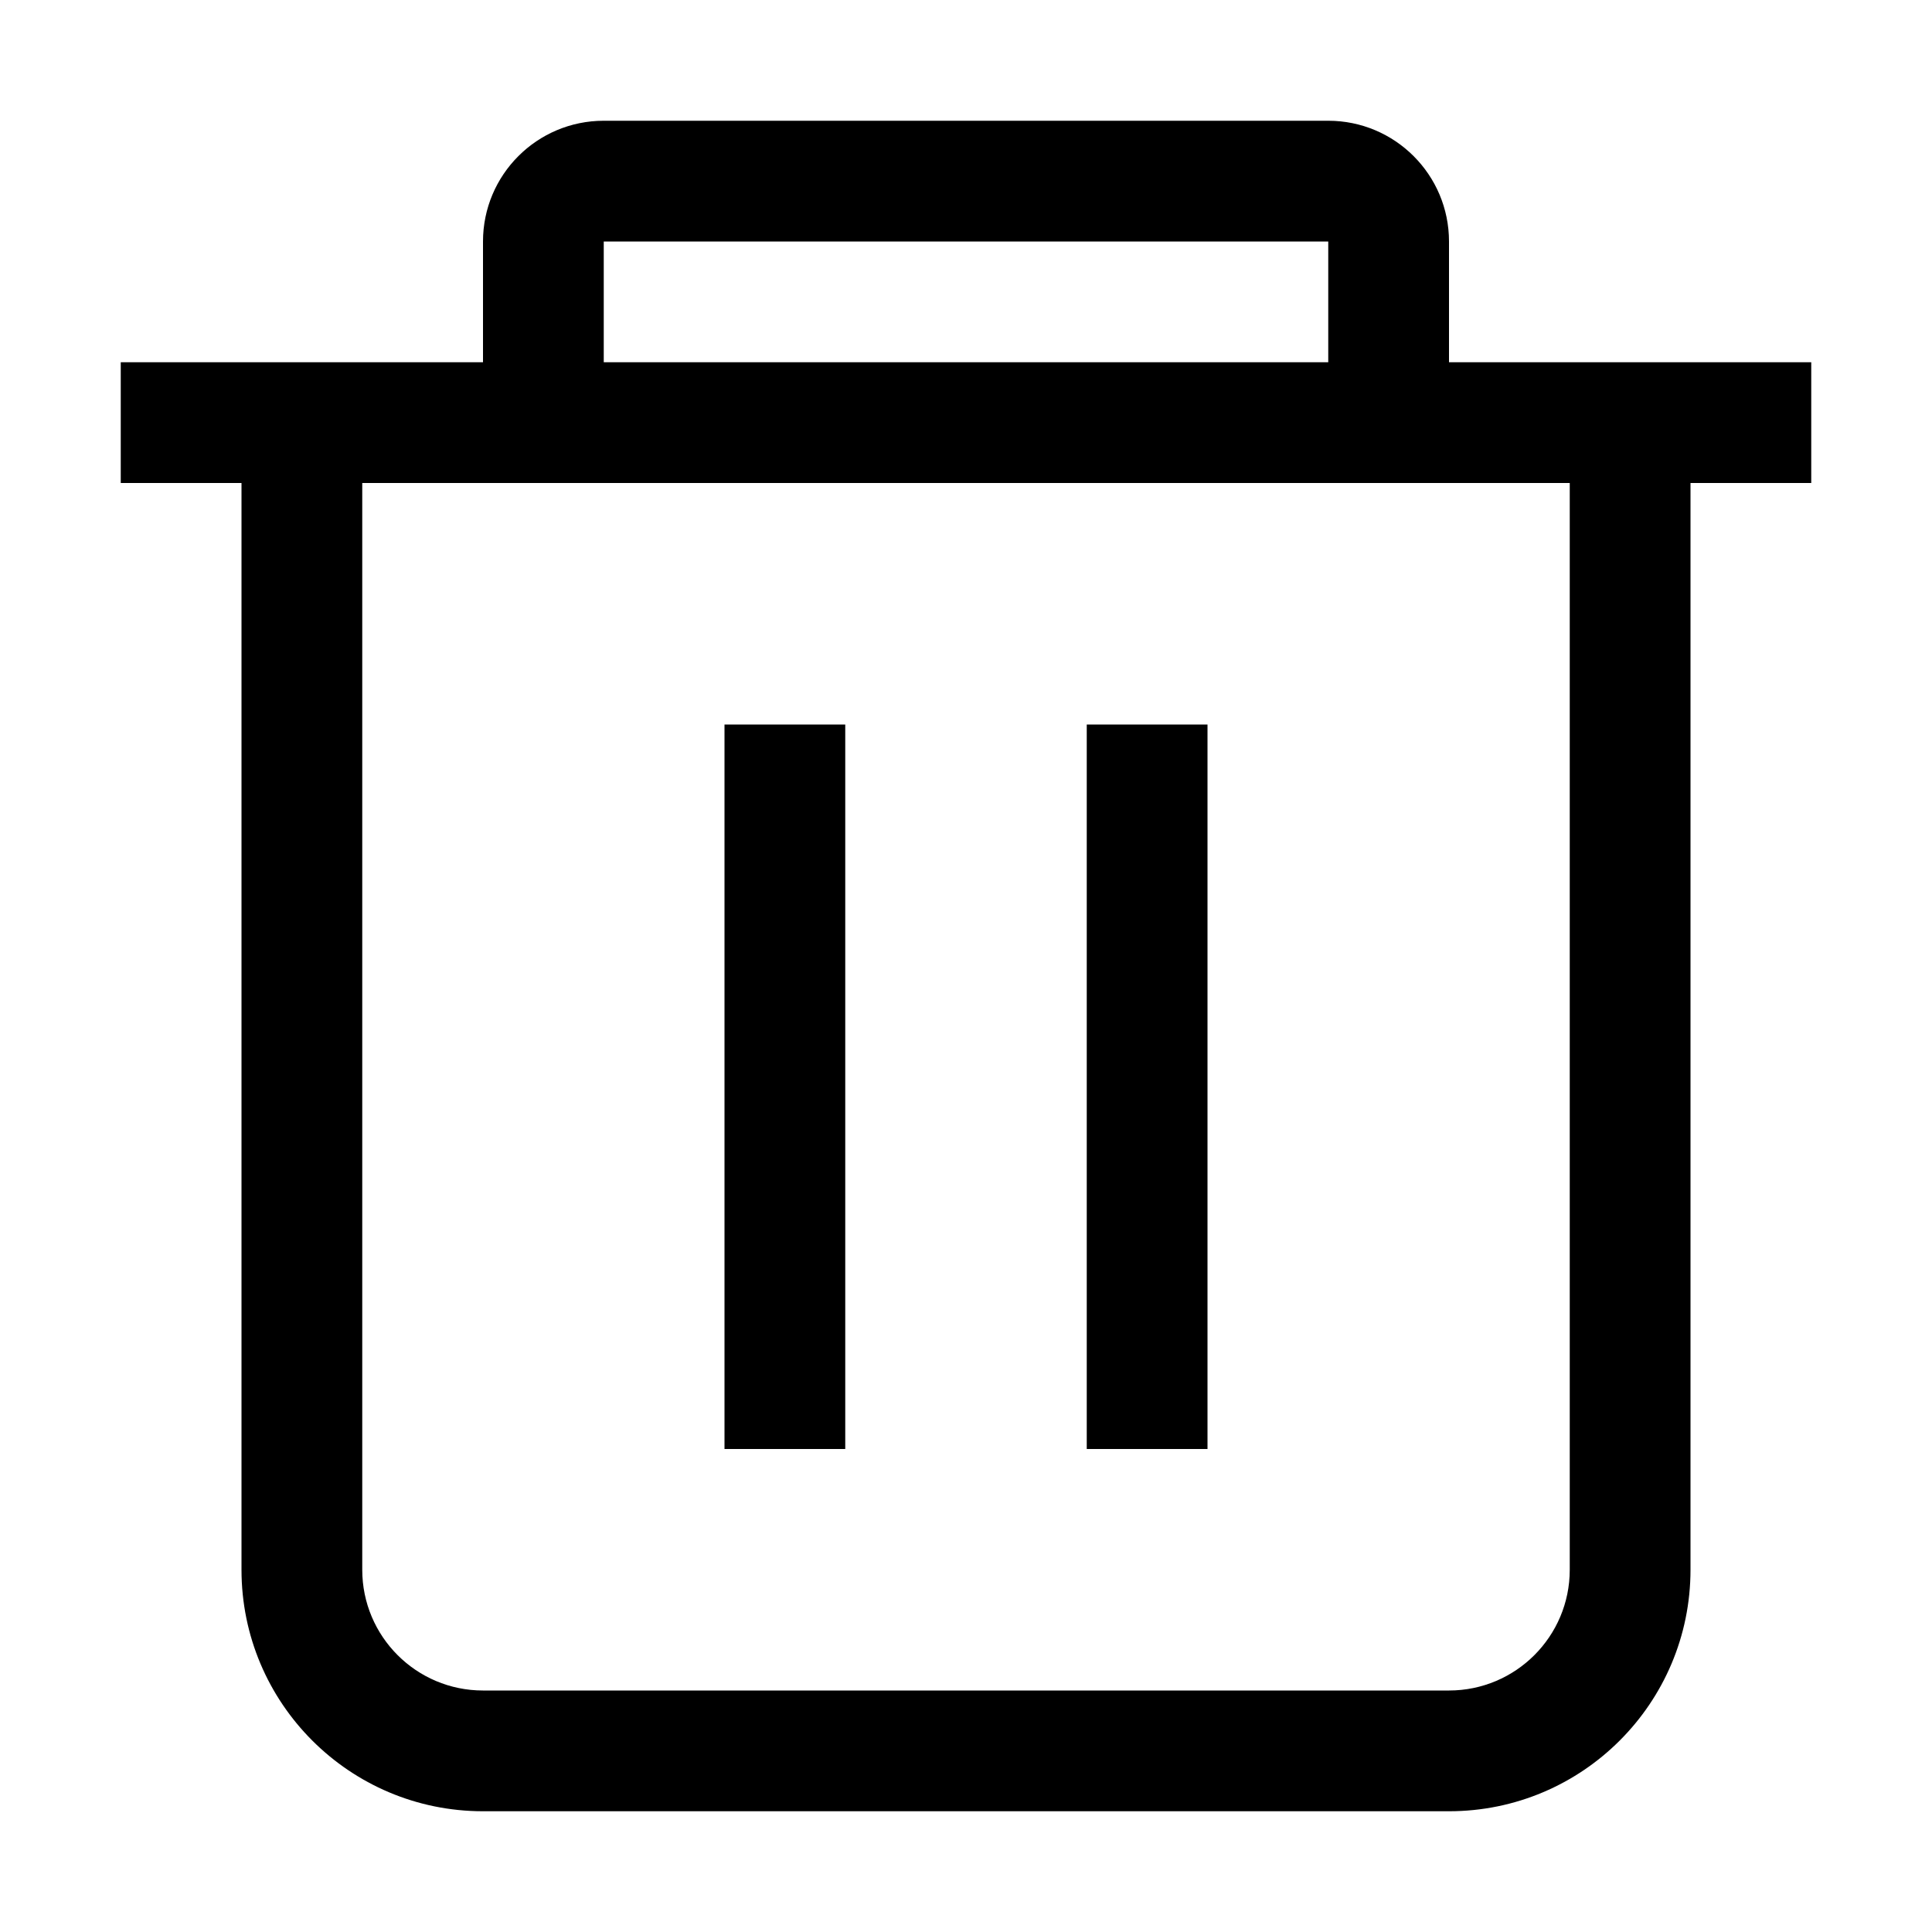
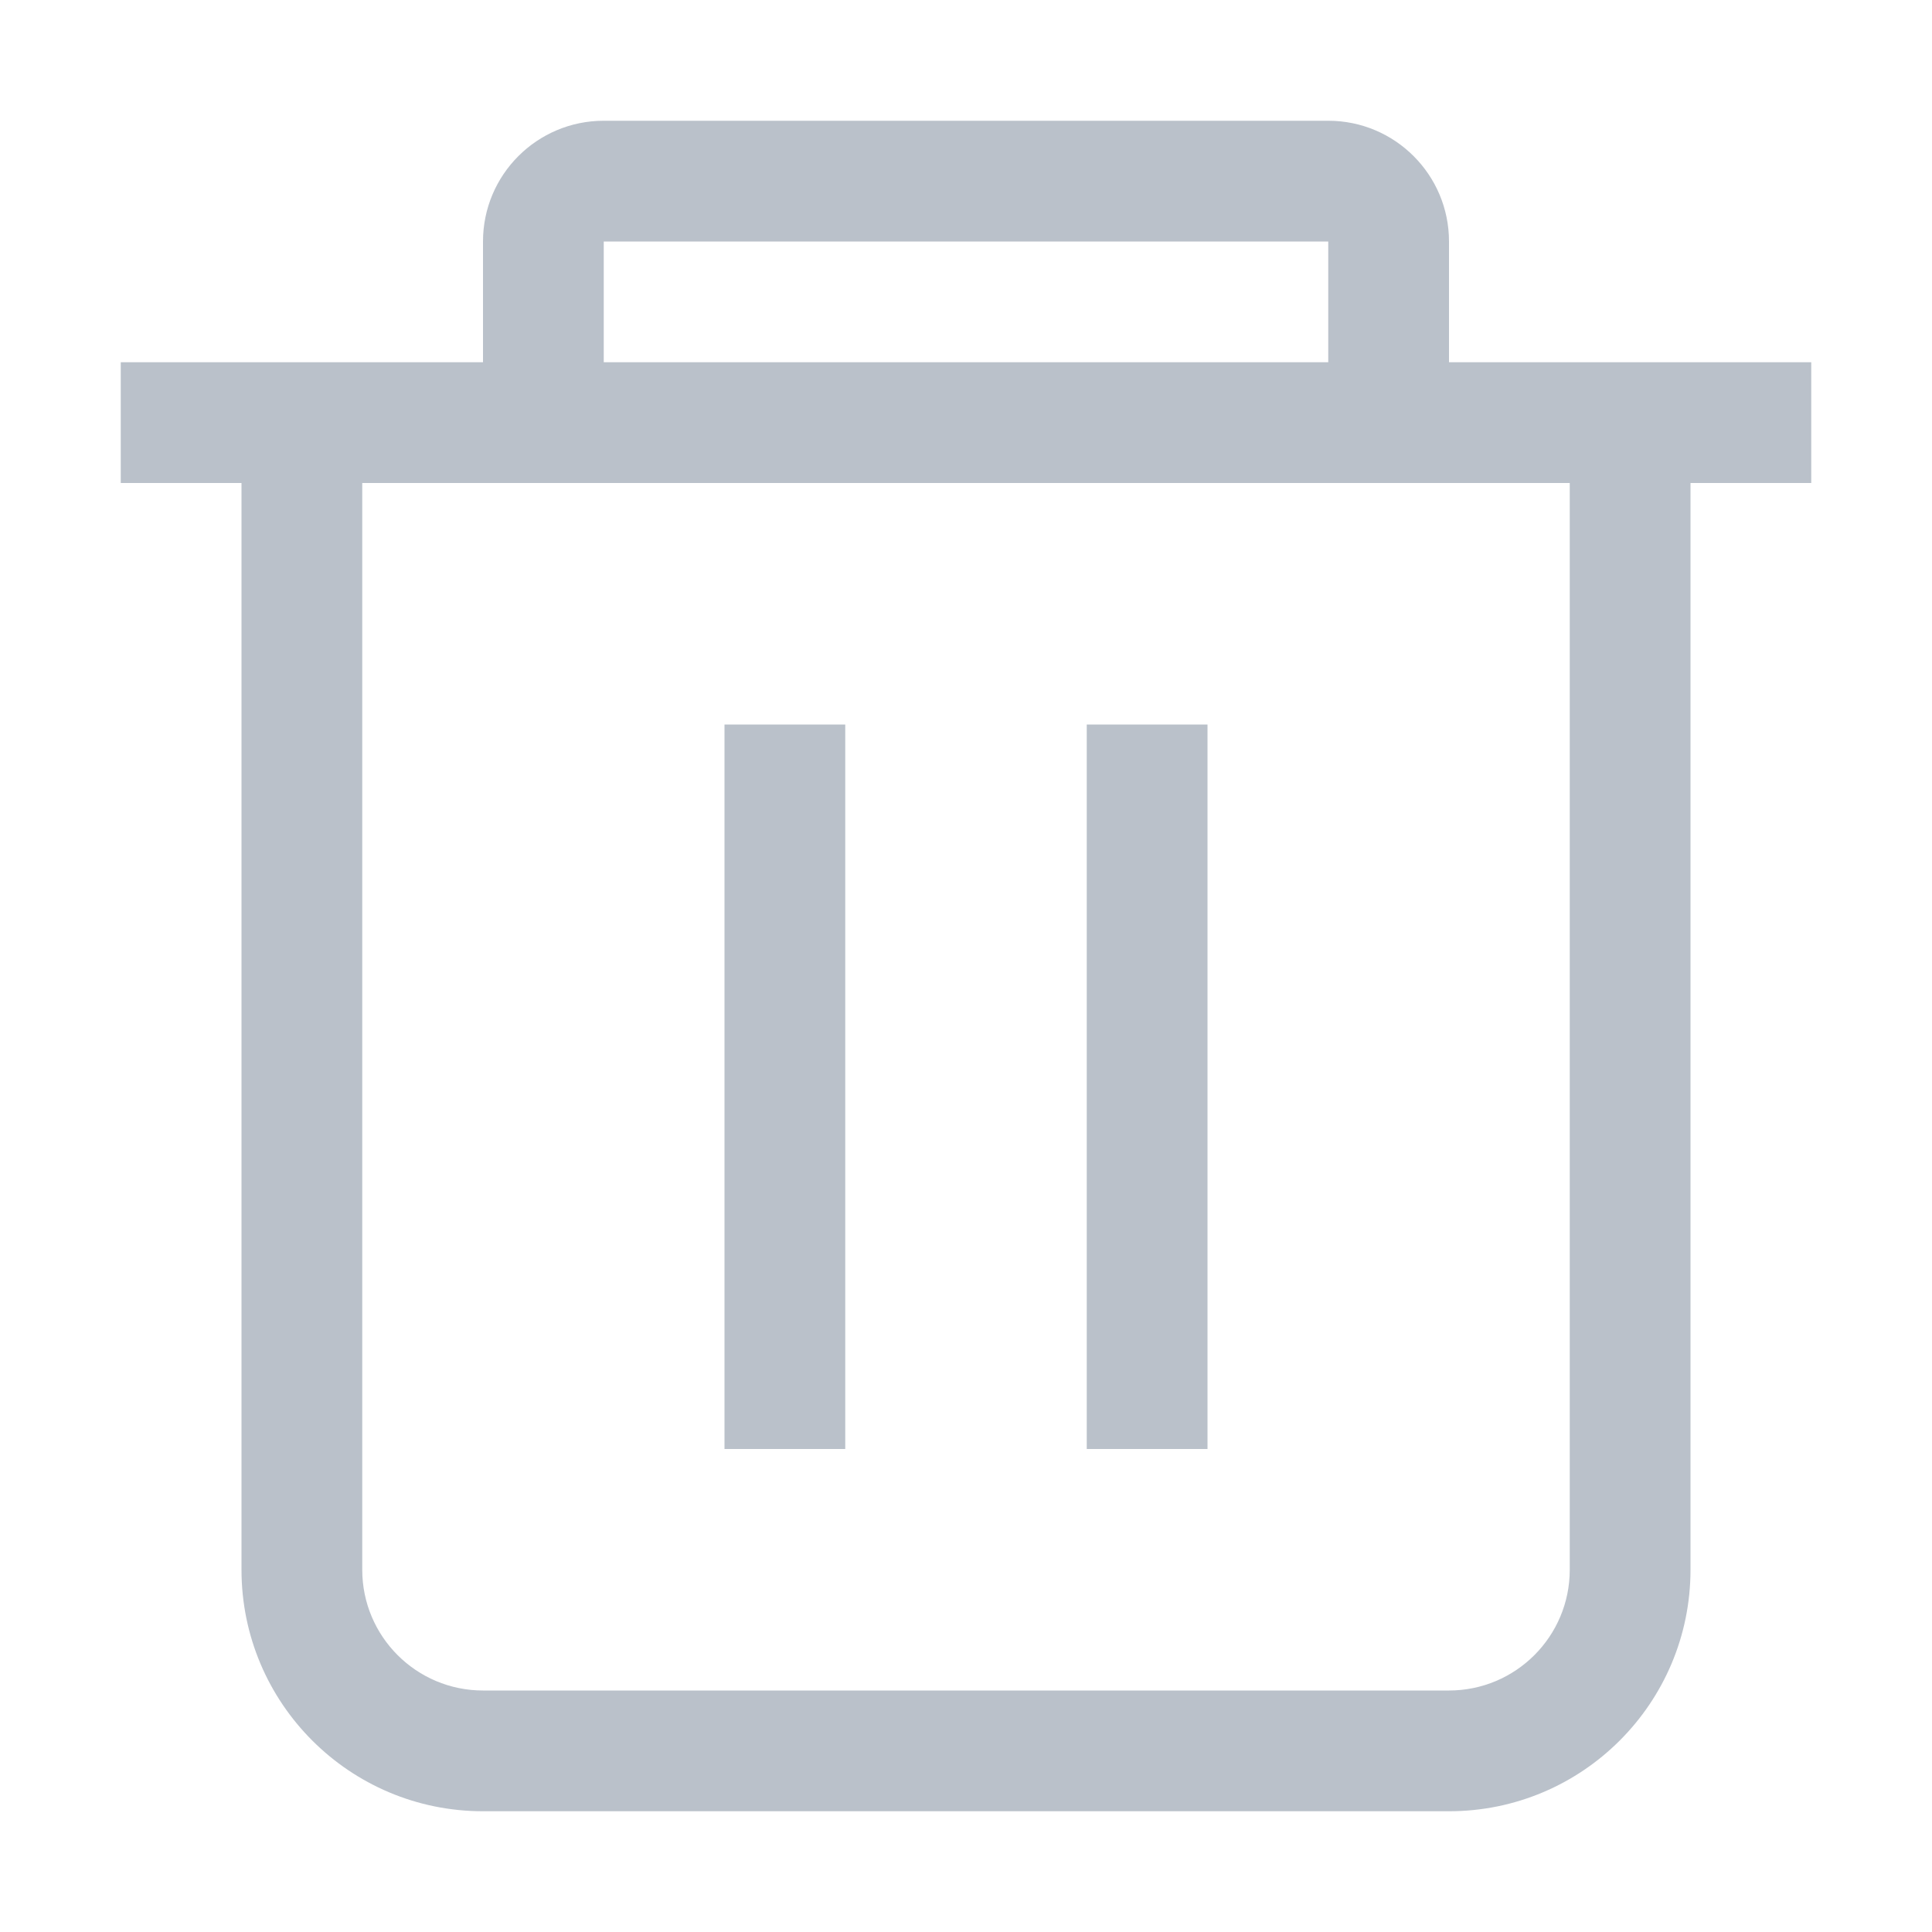
- <svg xmlns="http://www.w3.org/2000/svg" t="1521186206797" class="icon" style="" viewBox="0 0 1024 1024" version="1.1" p-id="1760" width="32" height="32">
+ <svg xmlns="http://www.w3.org/2000/svg" t="1521187338348" class="icon" style="" viewBox="0 0 1024 1024" version="1.1" p-id="4715" width="32" height="32">
  <defs>
    <style type="text/css" />
  </defs>
-   <path d="M896 256v576a128 128 0 0 1-128 128H256a128 128 0 0 1-128-128V256H64V192h192V128a64 64 0 0 1 64-64h384a64 64 0 0 1 64 64v64h192v64h-64z m-192-128H320v64h384V128z m128 128H192v576a64 64 0 0 0 64 64h512a64 64 0 0 0 64-64V256zM576 384h64v384H576V384zM384 384h64v384H384V384z" p-id="1761" />
+   <path d="M896 256v576a128 128 0 0 1-128 128H256a128 128 0 0 1-128-128V256H64V192h192V128a64 64 0 0 1 64-64h384a64 64 0 0 1 64 64v64h192v64h-64z m-192-128H320v64h384V128z m128 128H192v576a64 64 0 0 0 64 64h512a64 64 0 0 0 64-64V256zM576 384h64v384H576V384zM384 384h64v384H384V384z" p-id="4716" fill="#bac1ca" />
</svg>
